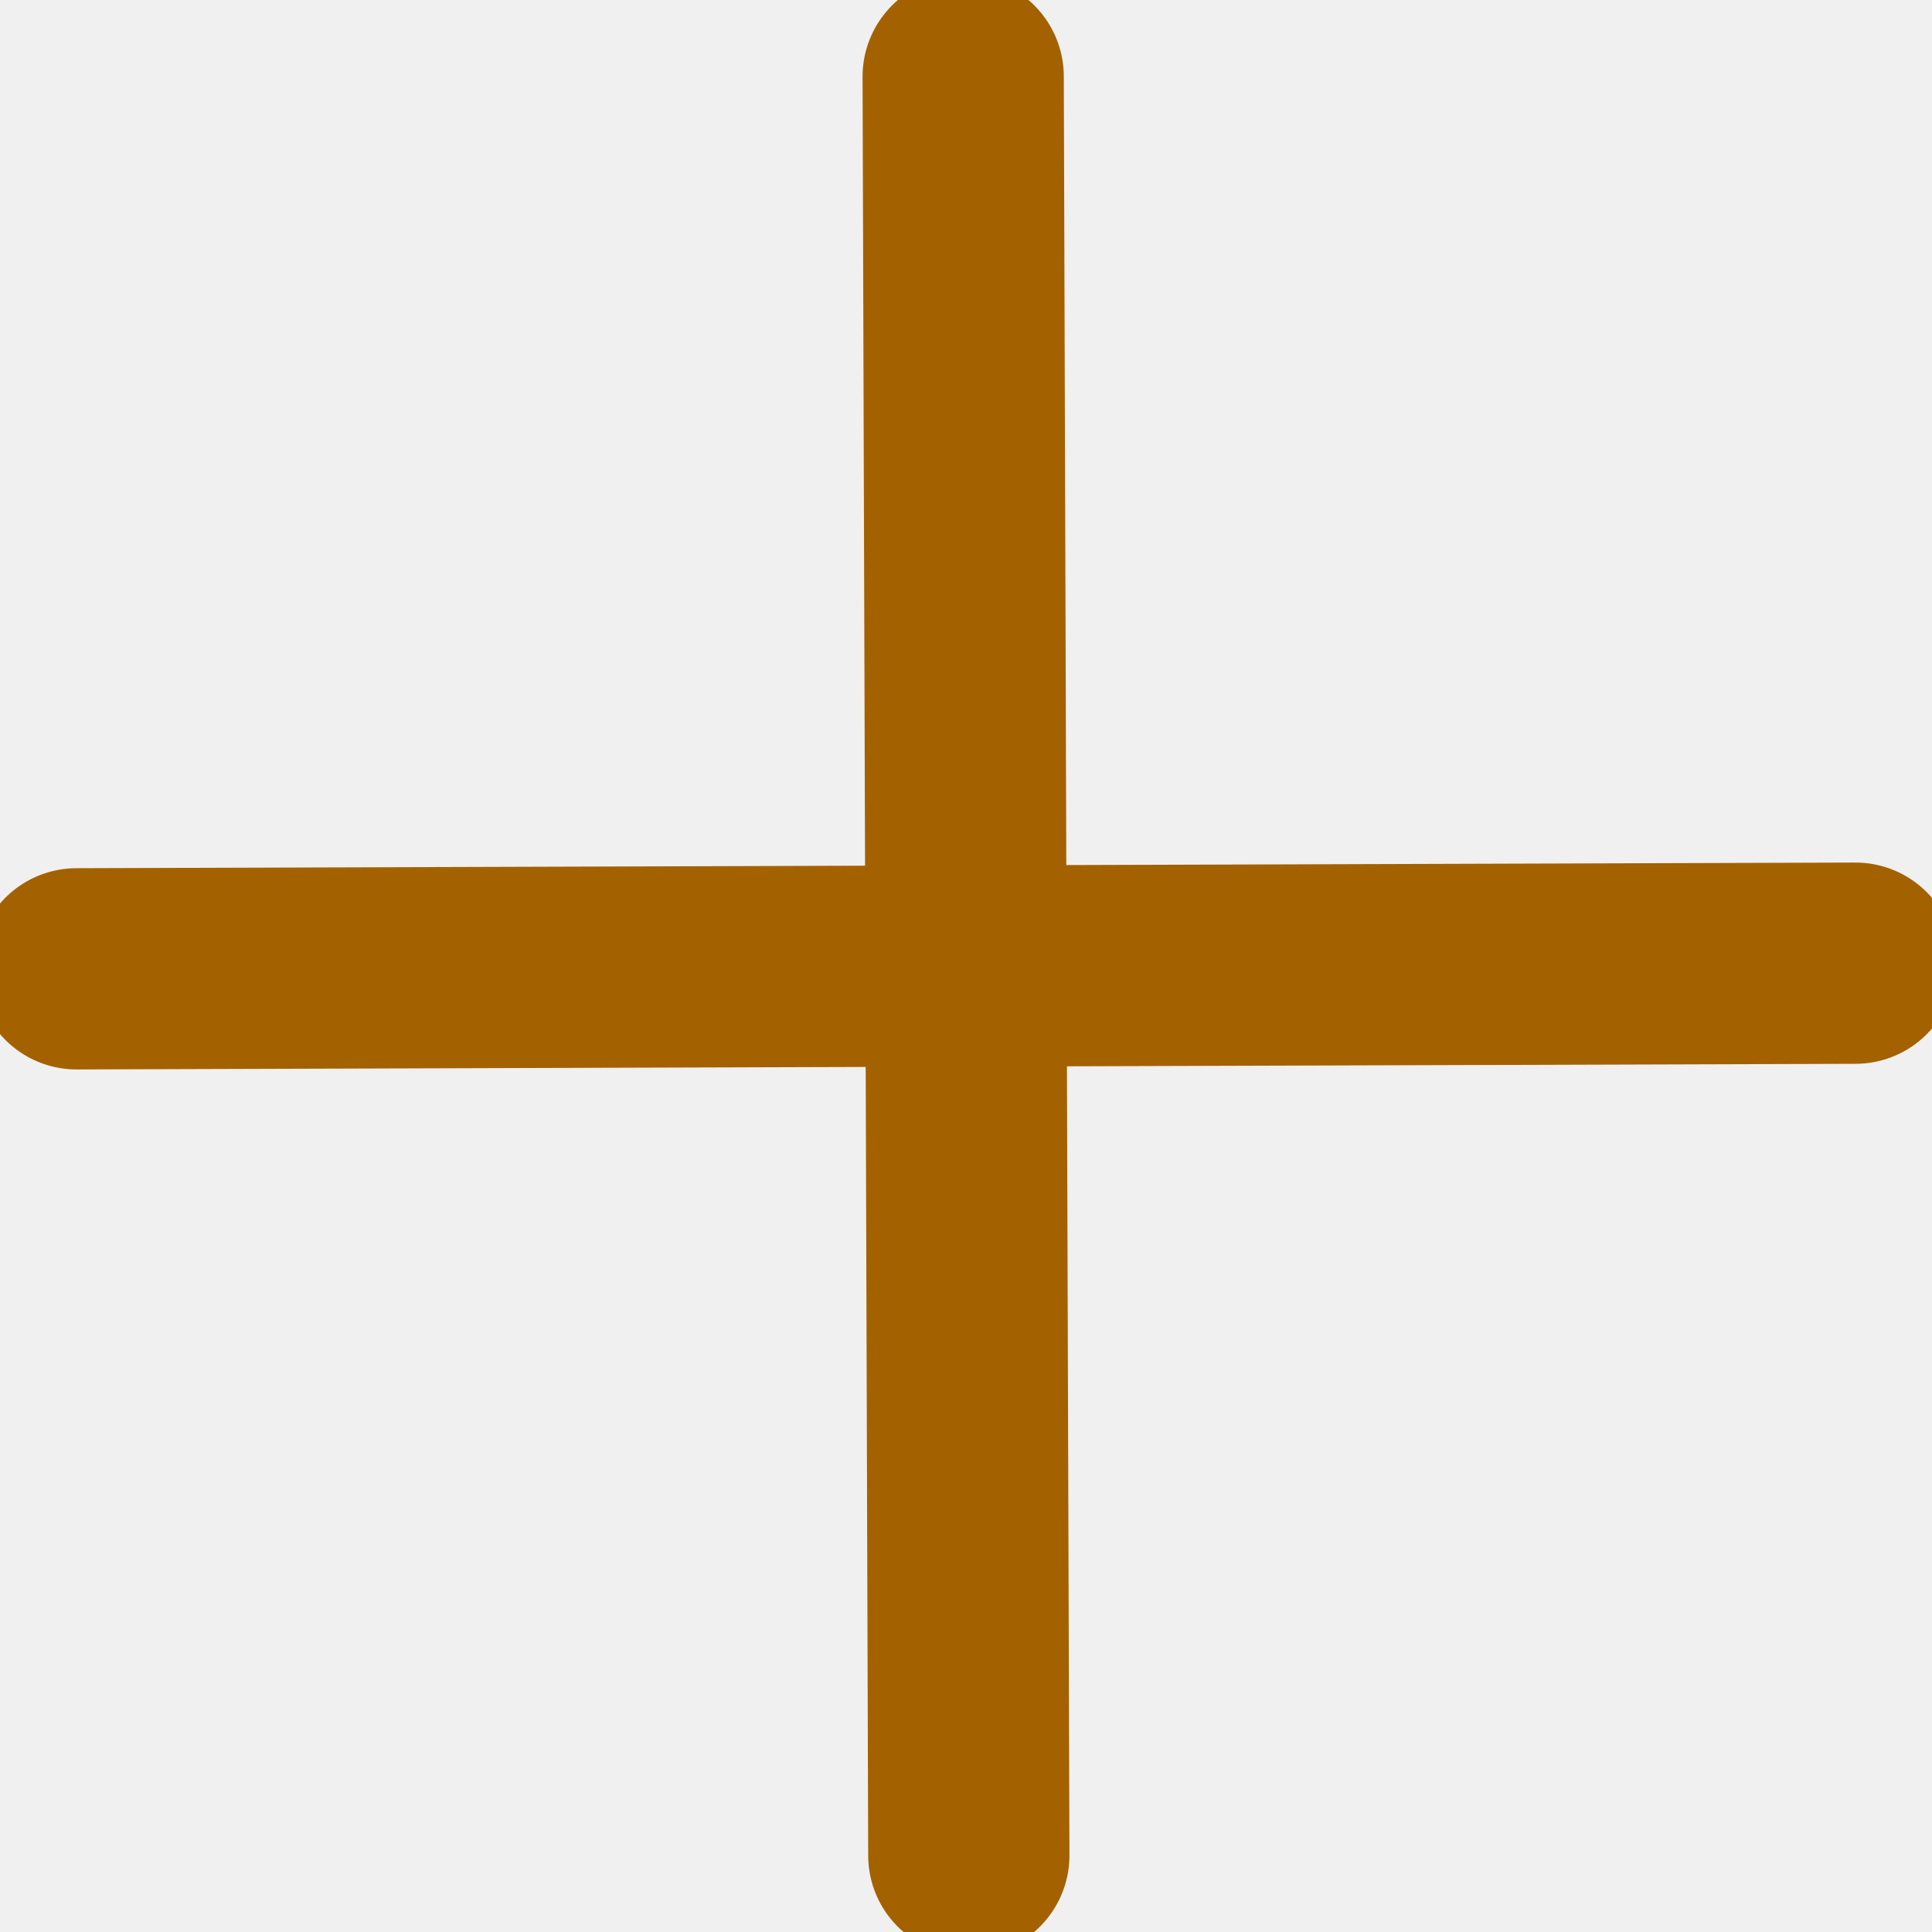
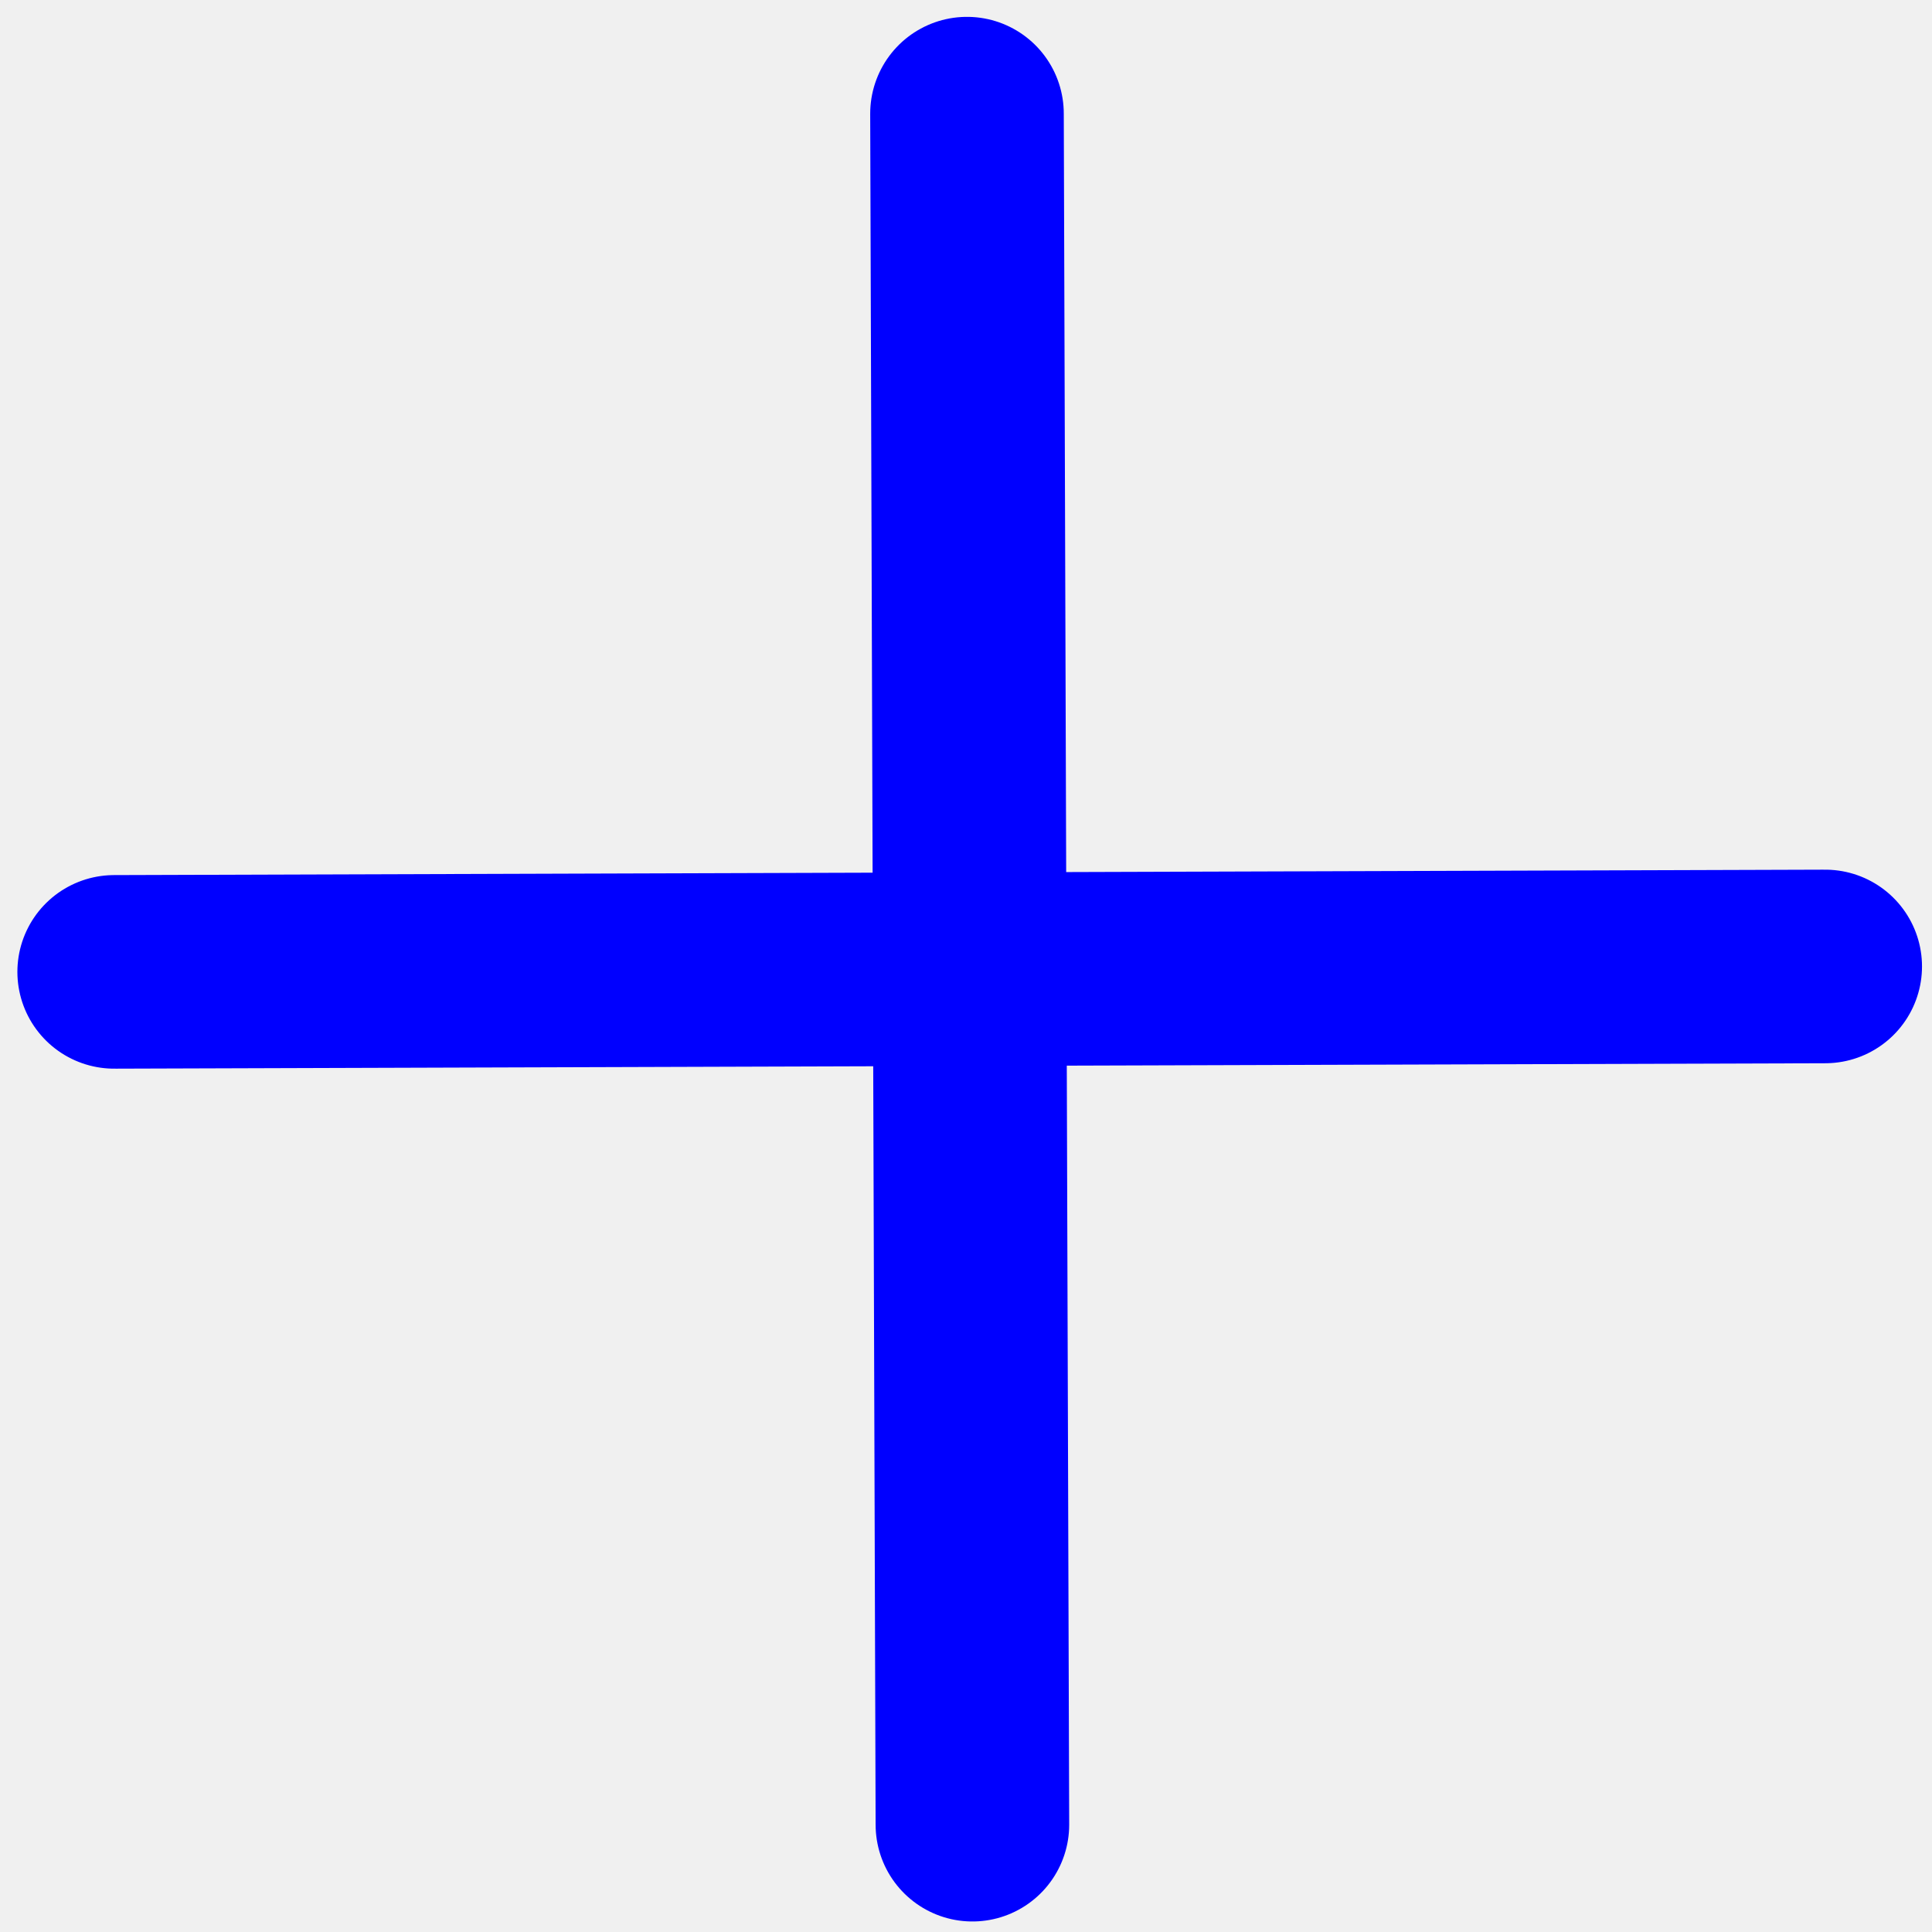
<svg xmlns="http://www.w3.org/2000/svg" viewBox="0 0 48 48" version="1.1" id="svg8">
  <defs id="defs4">
    <style id="style2">.a{fill:none;stroke:#fff;stroke-linecap:round;stroke-linejoin:round;}</style>
  </defs>
-   <g id="g3833" style="fill:#d3d7d2;fill-opacity:1;stroke:#a46100;stroke-opacity:1;stroke-width:5;stroke-miterlimit:4;stroke-dasharray:none">
-     <path style="fill:#d3d7d2;fill-opacity:1;fill-rule:evenodd;stroke:#a46100;stroke-width:5;stroke-linecap:round;stroke-linejoin:round;stroke-miterlimit:4;stroke-dasharray:none;stroke-opacity:1" d="M 23.93,1.902 24.07,46.098" id="path1422" />
-     <path style="fill:#d3d7d2;fill-opacity:1;fill-rule:evenodd;stroke:#a46100;stroke-width:5;stroke-linecap:round;stroke-linejoin:round;stroke-miterlimit:4;stroke-dasharray:none;stroke-opacity:1" d="M 1.902,24.07 46.098,23.93" id="path1422-7" />
+   <g id="g3833" style="fill:#d3d7d2;fill-opacity:1;stroke:#0000ff;stroke-width:5;stroke-miterlimit:4;stroke-dasharray:none;stroke-opacity:1" transform="matrix(0.9618619,0,0,0.9618619,1.007149,0.993993)">
+     <path style="fill:#d3d7d2;fill-opacity:1;fill-rule:evenodd;stroke:#0000ff;stroke-width:5;stroke-linecap:round;stroke-linejoin:round;stroke-miterlimit:4;stroke-dasharray:none;stroke-opacity:1" d="M 23.93,1.902 24.07,46.098" id="path1422" />
+     <path style="fill:#d3d7d2;fill-opacity:1;fill-rule:evenodd;stroke:#0000ff;stroke-width:5;stroke-linecap:round;stroke-linejoin:round;stroke-miterlimit:4;stroke-dasharray:none;stroke-opacity:1" d="M 1.902,24.07 46.098,23.93" id="path1422-7" />
  </g>
</svg>
